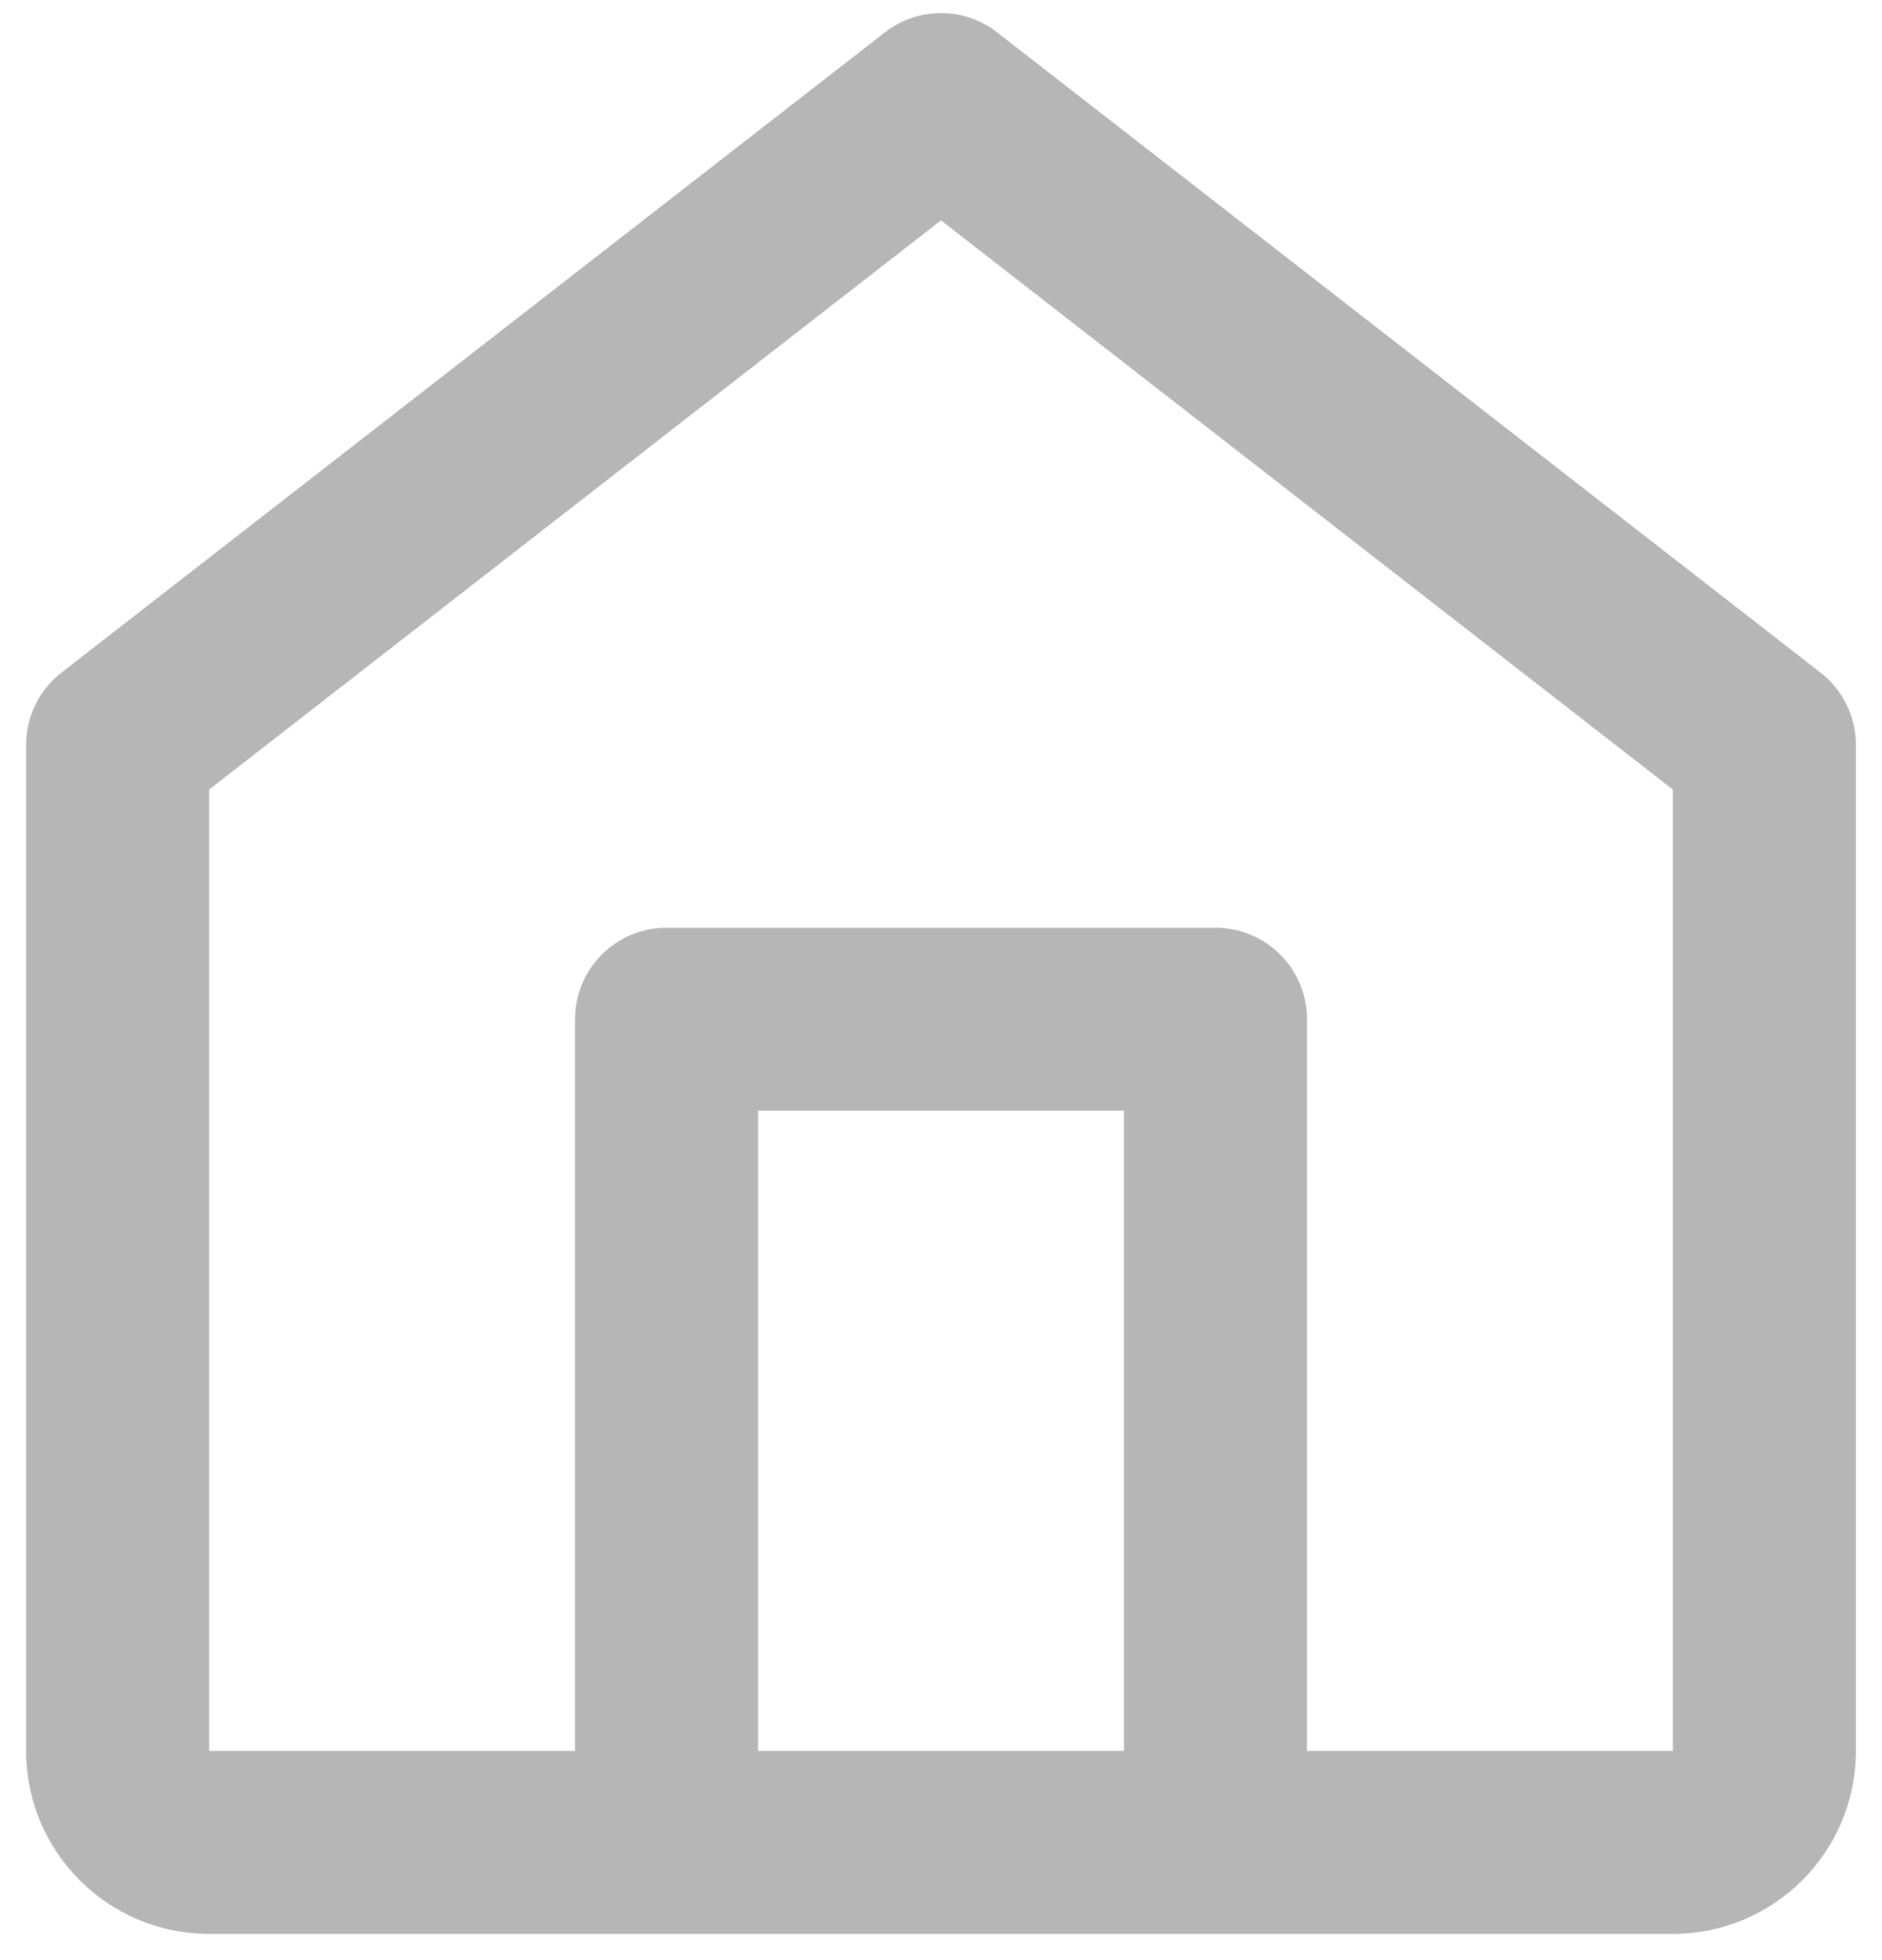
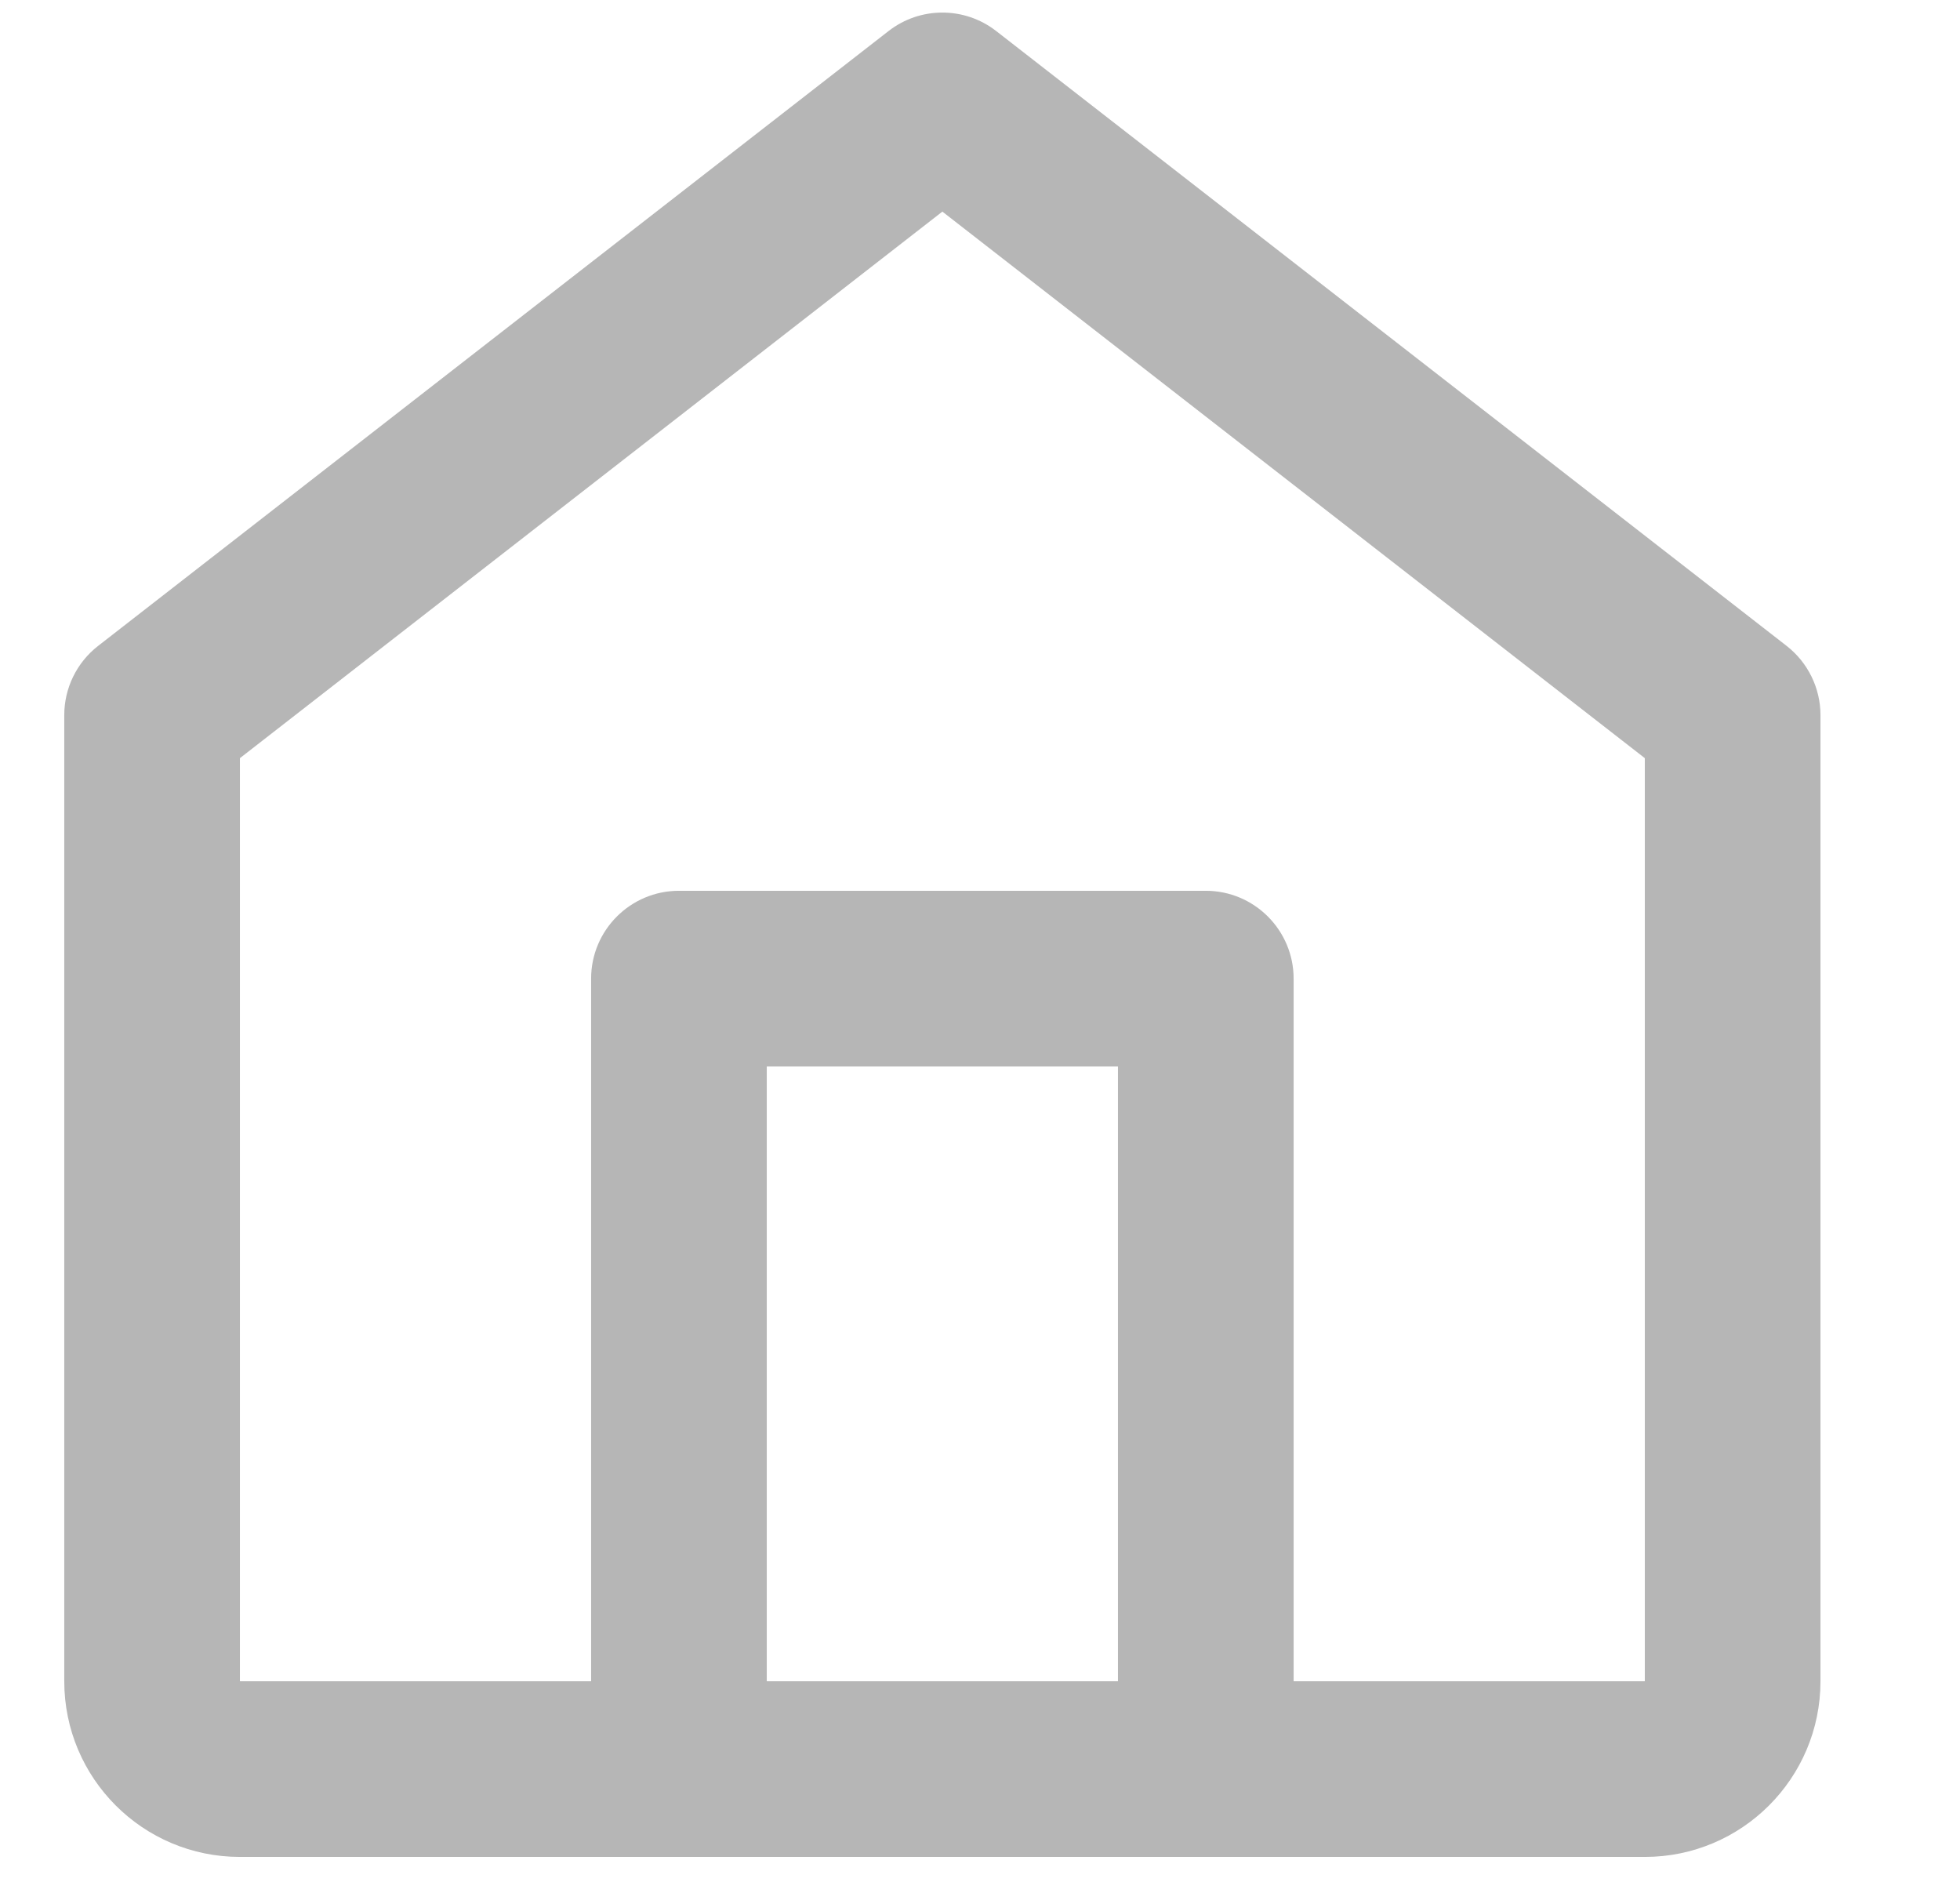
- <svg xmlns="http://www.w3.org/2000/svg" width="24" height="25" viewBox="0 0 24 25" fill="none">
+ <svg xmlns="http://www.w3.org/2000/svg" width="25" height="24" viewBox="0 0 25 25" fill="none">
  <path fill-rule="evenodd" clip-rule="evenodd" d="M12.716 0.413C12.295 0.085 11.705 0.085 11.284 0.413L0.784 8.579C0.499 8.8 0.333 9.14 0.333 9.5V22.333C0.333 23.622 1.378 24.667 2.667 24.667H21.333C22.622 24.667 23.667 23.622 23.667 22.333V9.5C23.667 9.14 23.5 8.8 23.216 8.579L12.716 0.413ZM16.667 22.333H21.333V10.071L12 2.811L2.667 10.071V22.333H7.333V13C7.333 12.356 7.856 11.833 8.5 11.833H15.5C16.144 11.833 16.667 12.356 16.667 13V22.333ZM9.667 22.333V14.167H14.333V22.333H9.667Z" fill="#B6B6B6" />
</svg>
